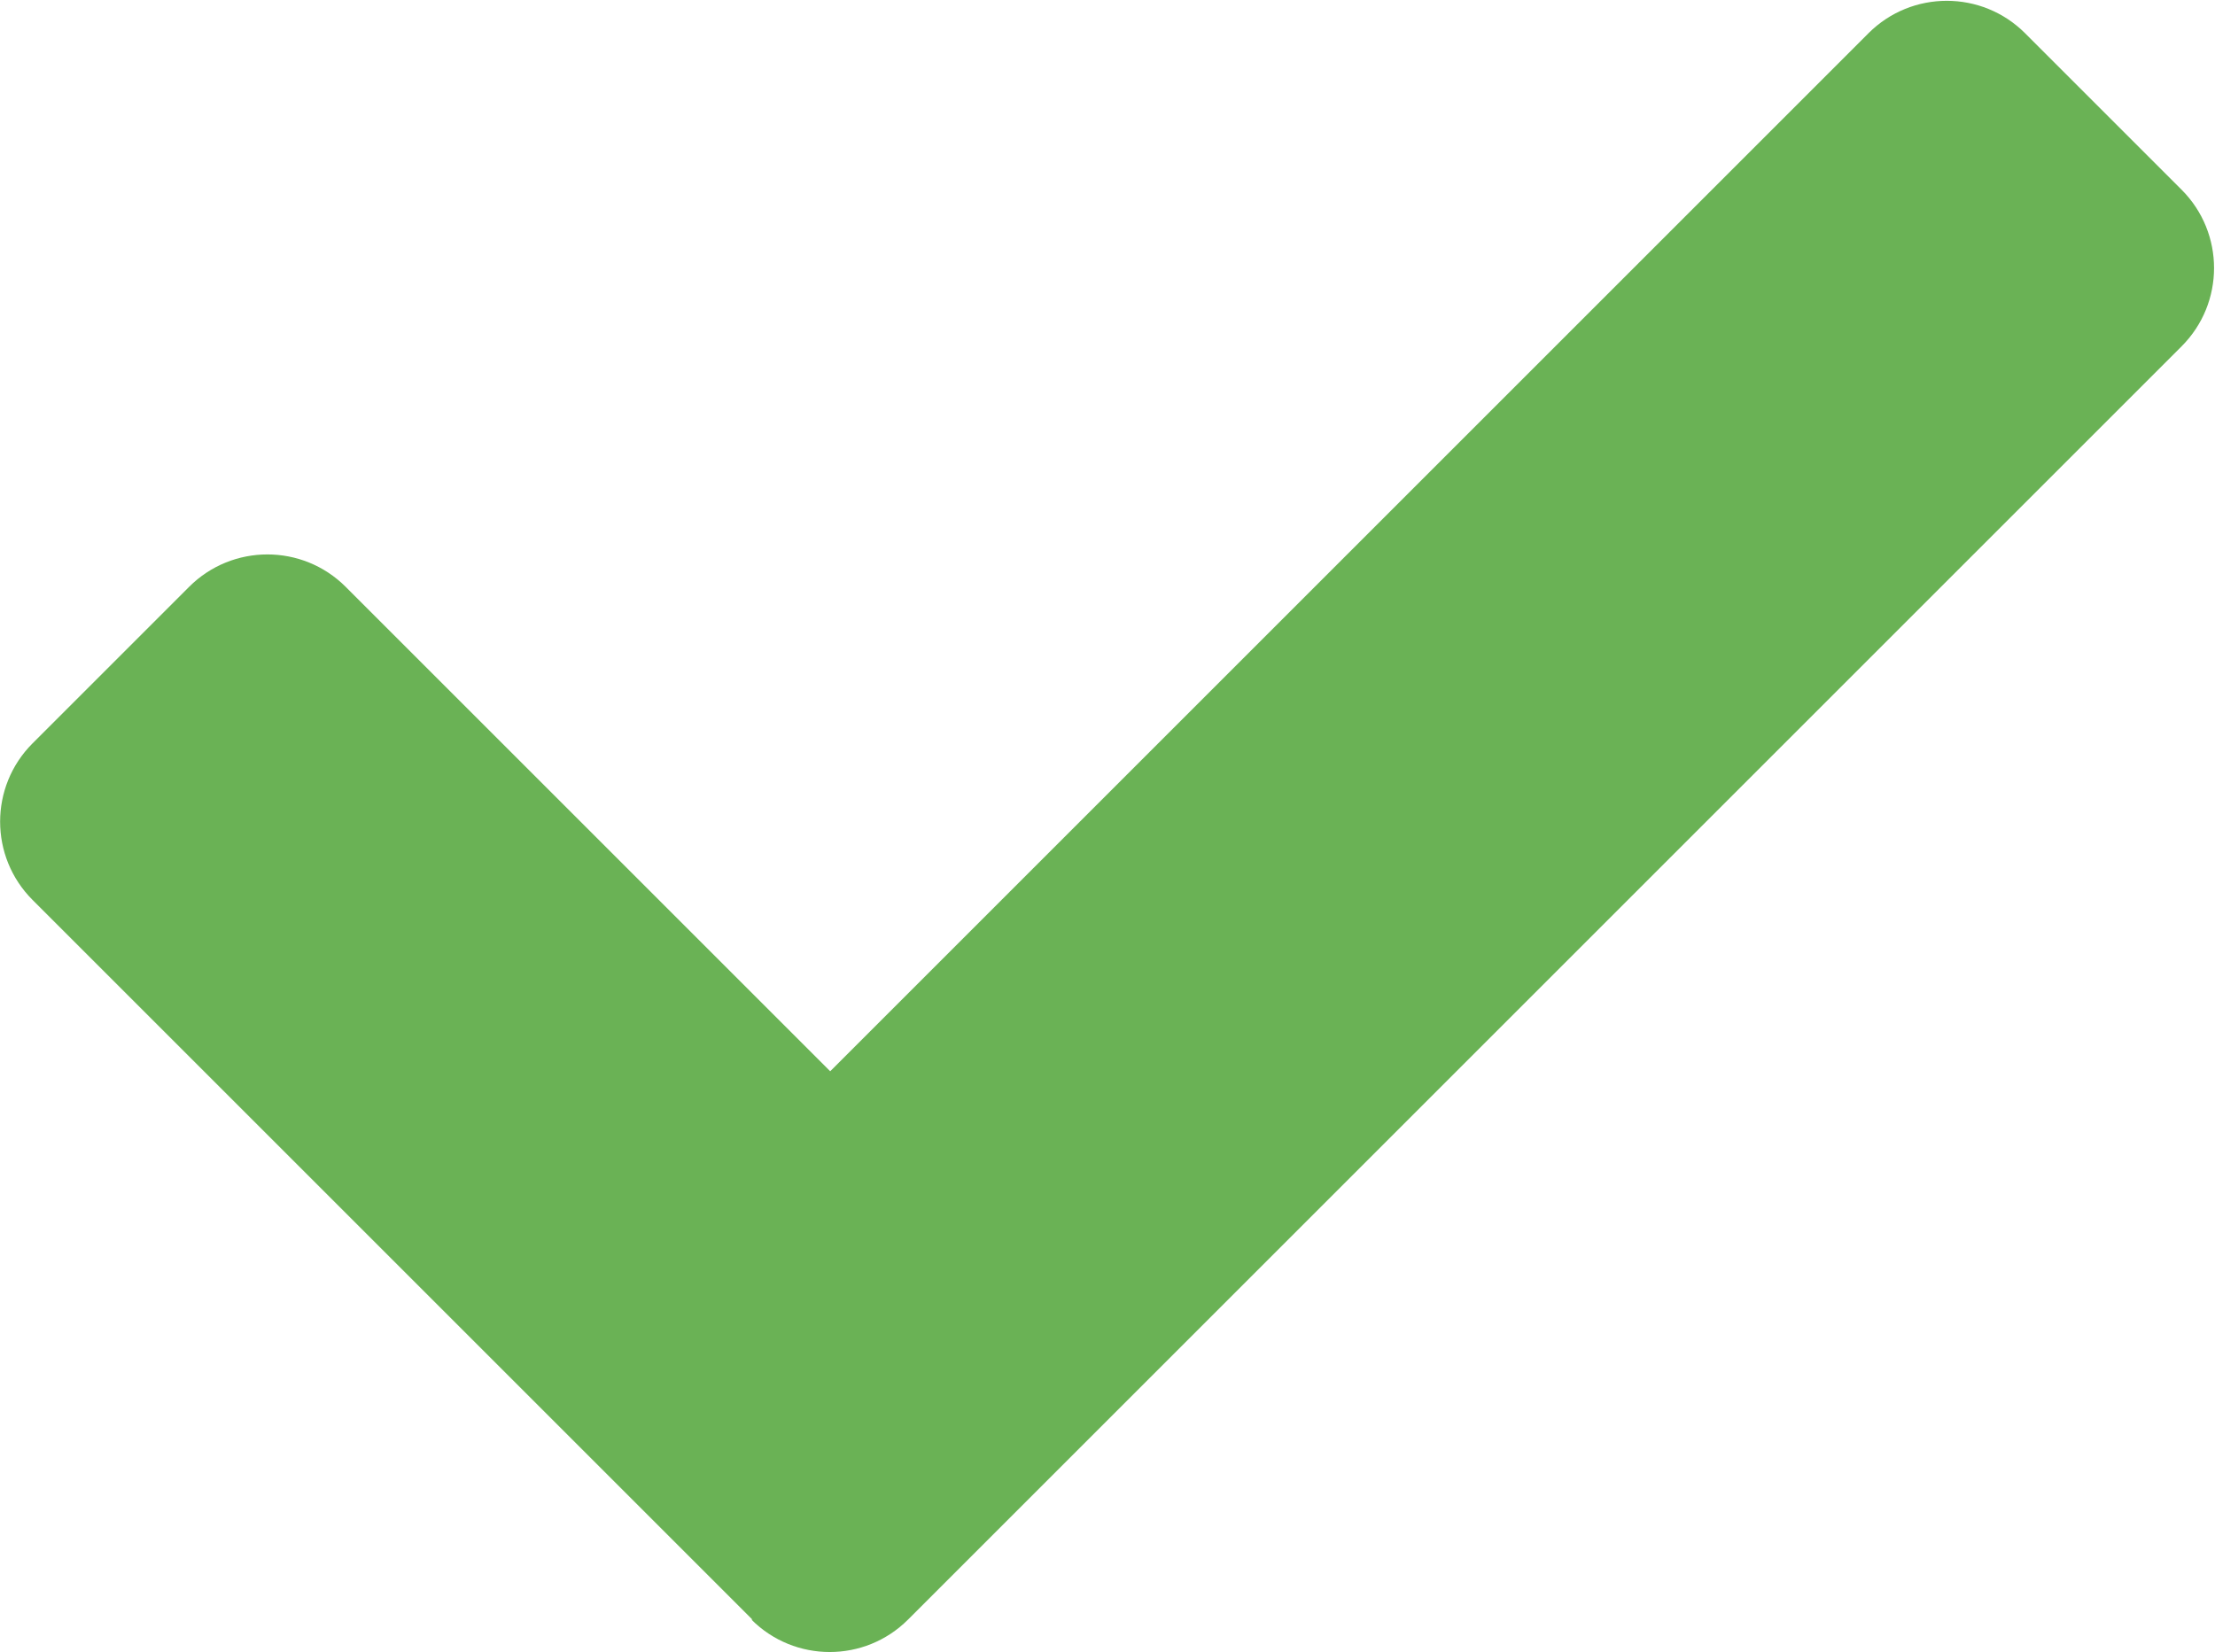
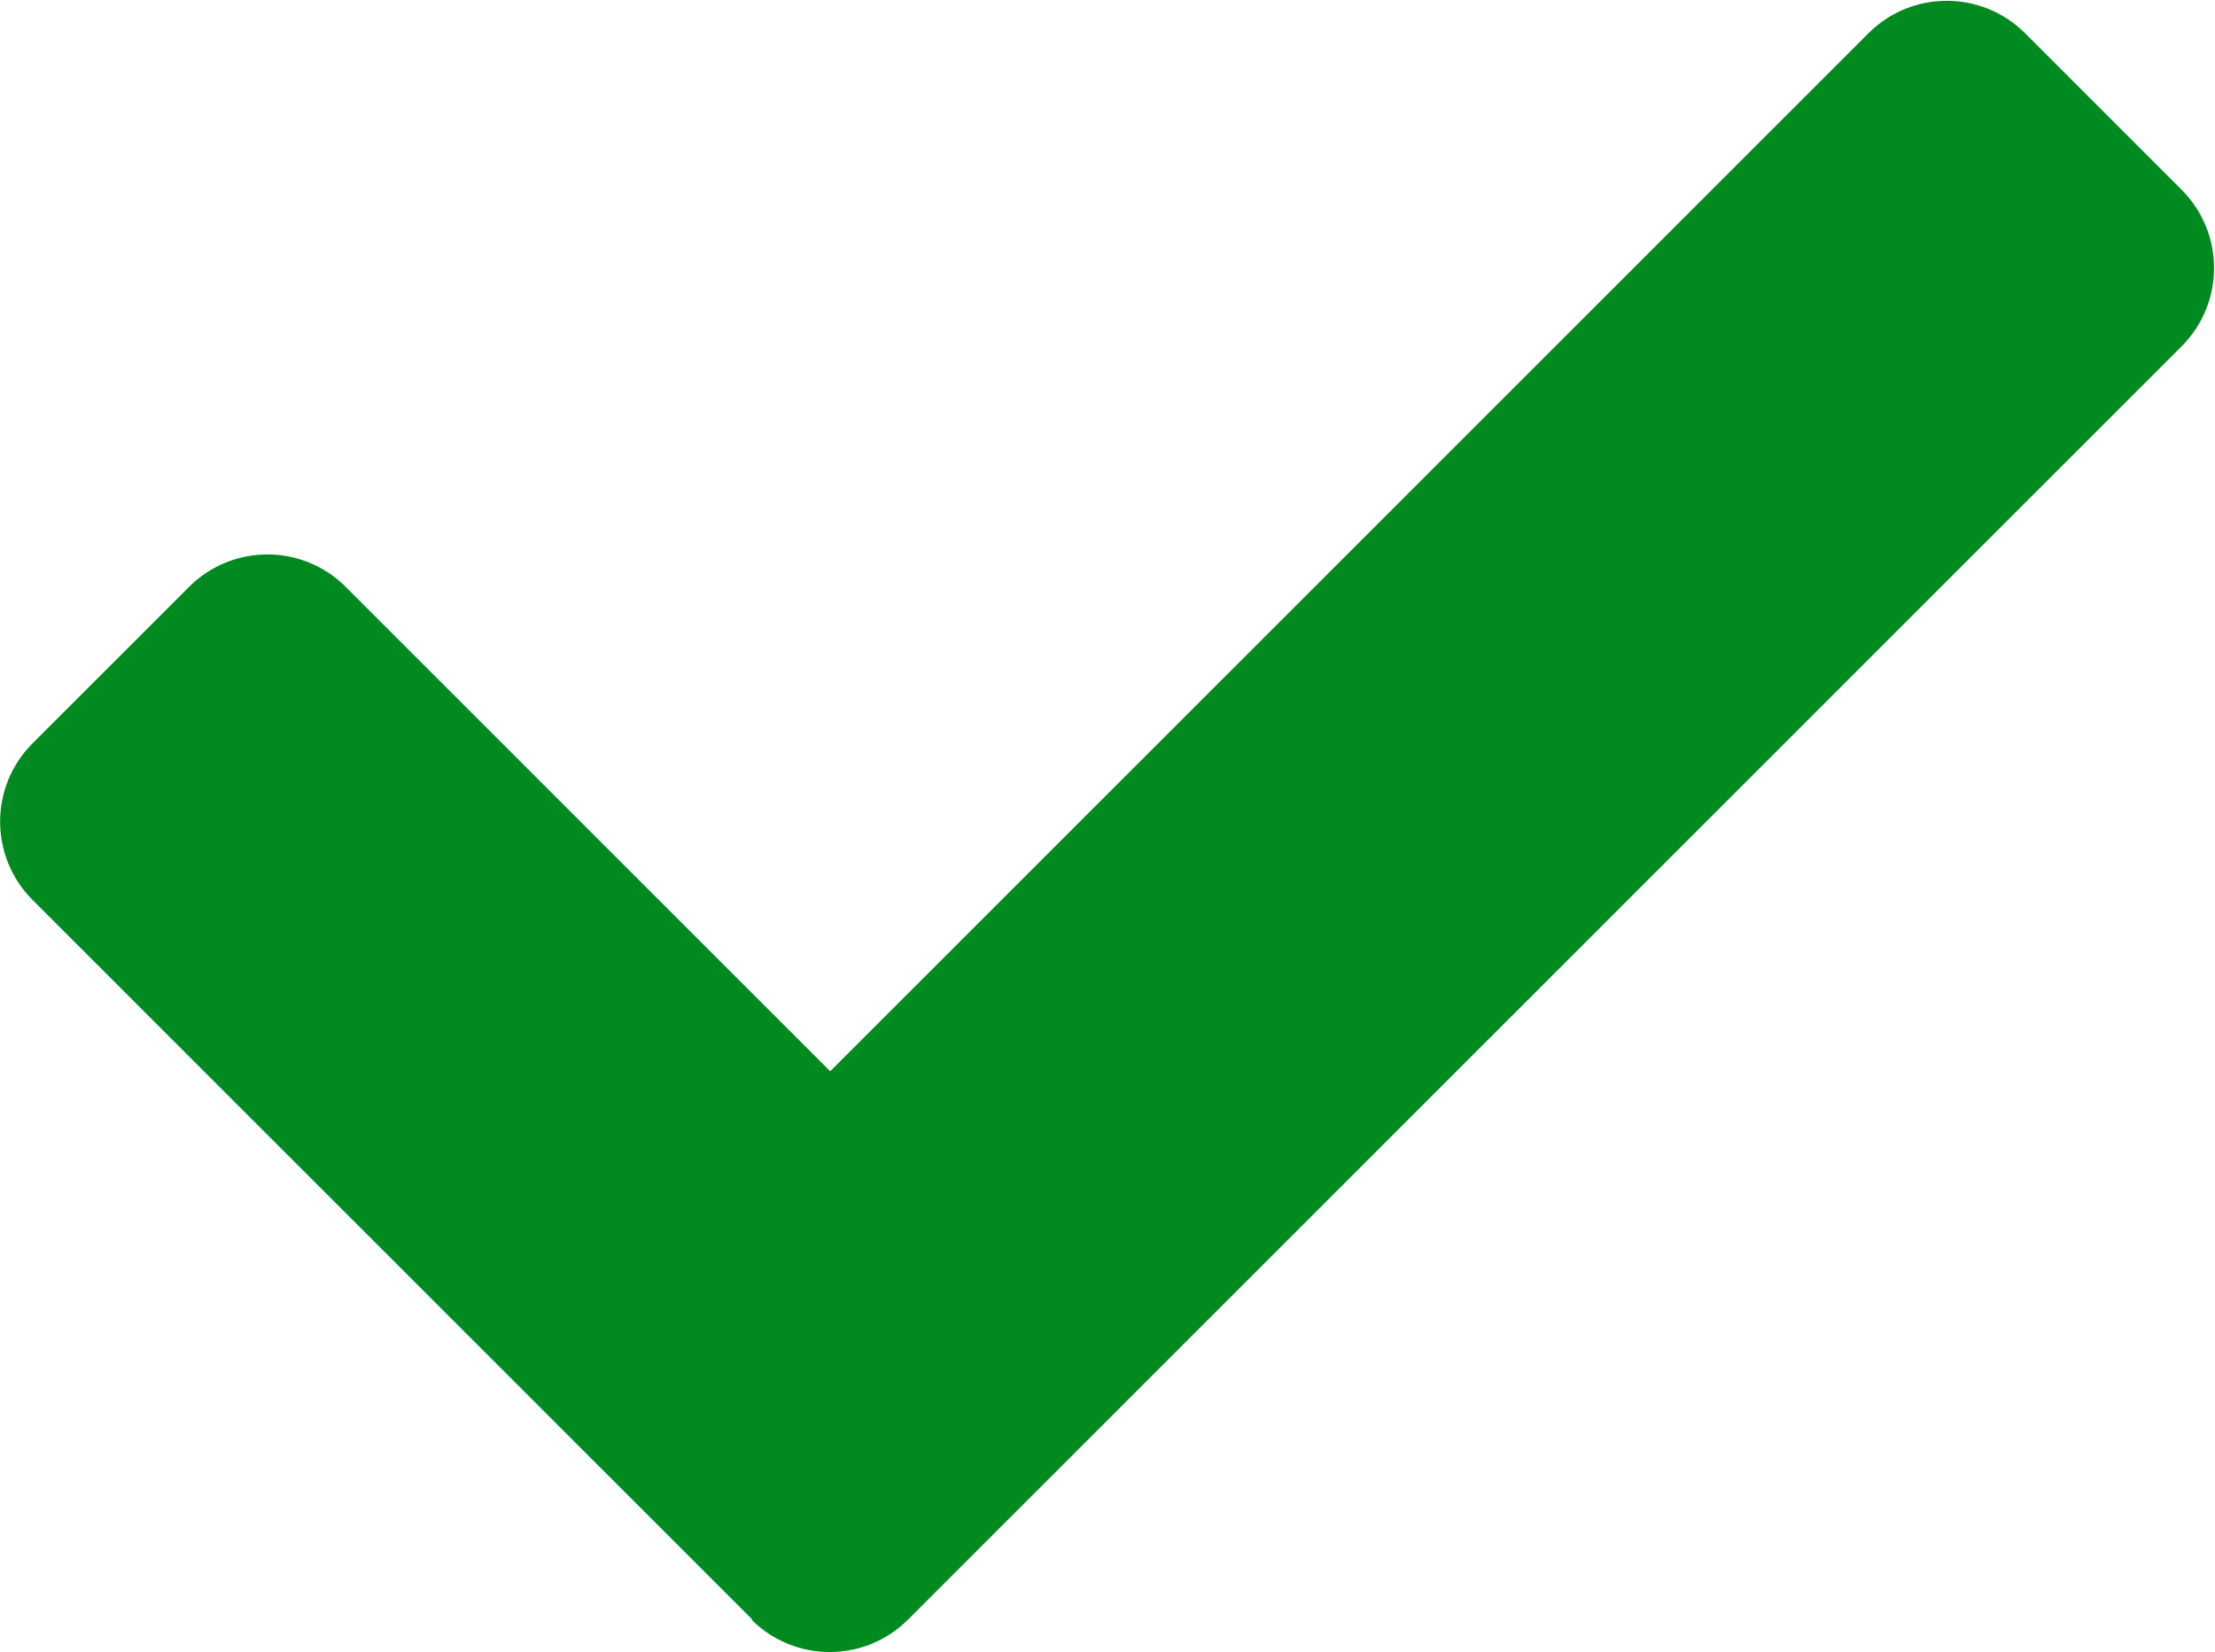
<svg xmlns="http://www.w3.org/2000/svg" width="16" height="11.931">
-   <path d="M5.435 11.702l-5.2-5.2a.8.8 0 010-1.131L1.366 4.24a.8.8 0 011.131 0l3.5 3.5 7.5-7.5a.8.8 0 011.131 0l1.131 1.131a.8.8 0 010 1.131l-9.2 9.2a.8.8 0 01-1.131 0z" fill="#6ab255" />
+   <path d="M5.435 11.702l-5.2-5.2a.8.8 0 010-1.131L1.366 4.24a.8.8 0 011.131 0l3.5 3.5 7.5-7.5a.8.8 0 011.131 0l1.131 1.131a.8.8 0 010 1.131l-9.2 9.2a.8.8 0 01-1.131 0z" fill="#008A20" />
</svg>
